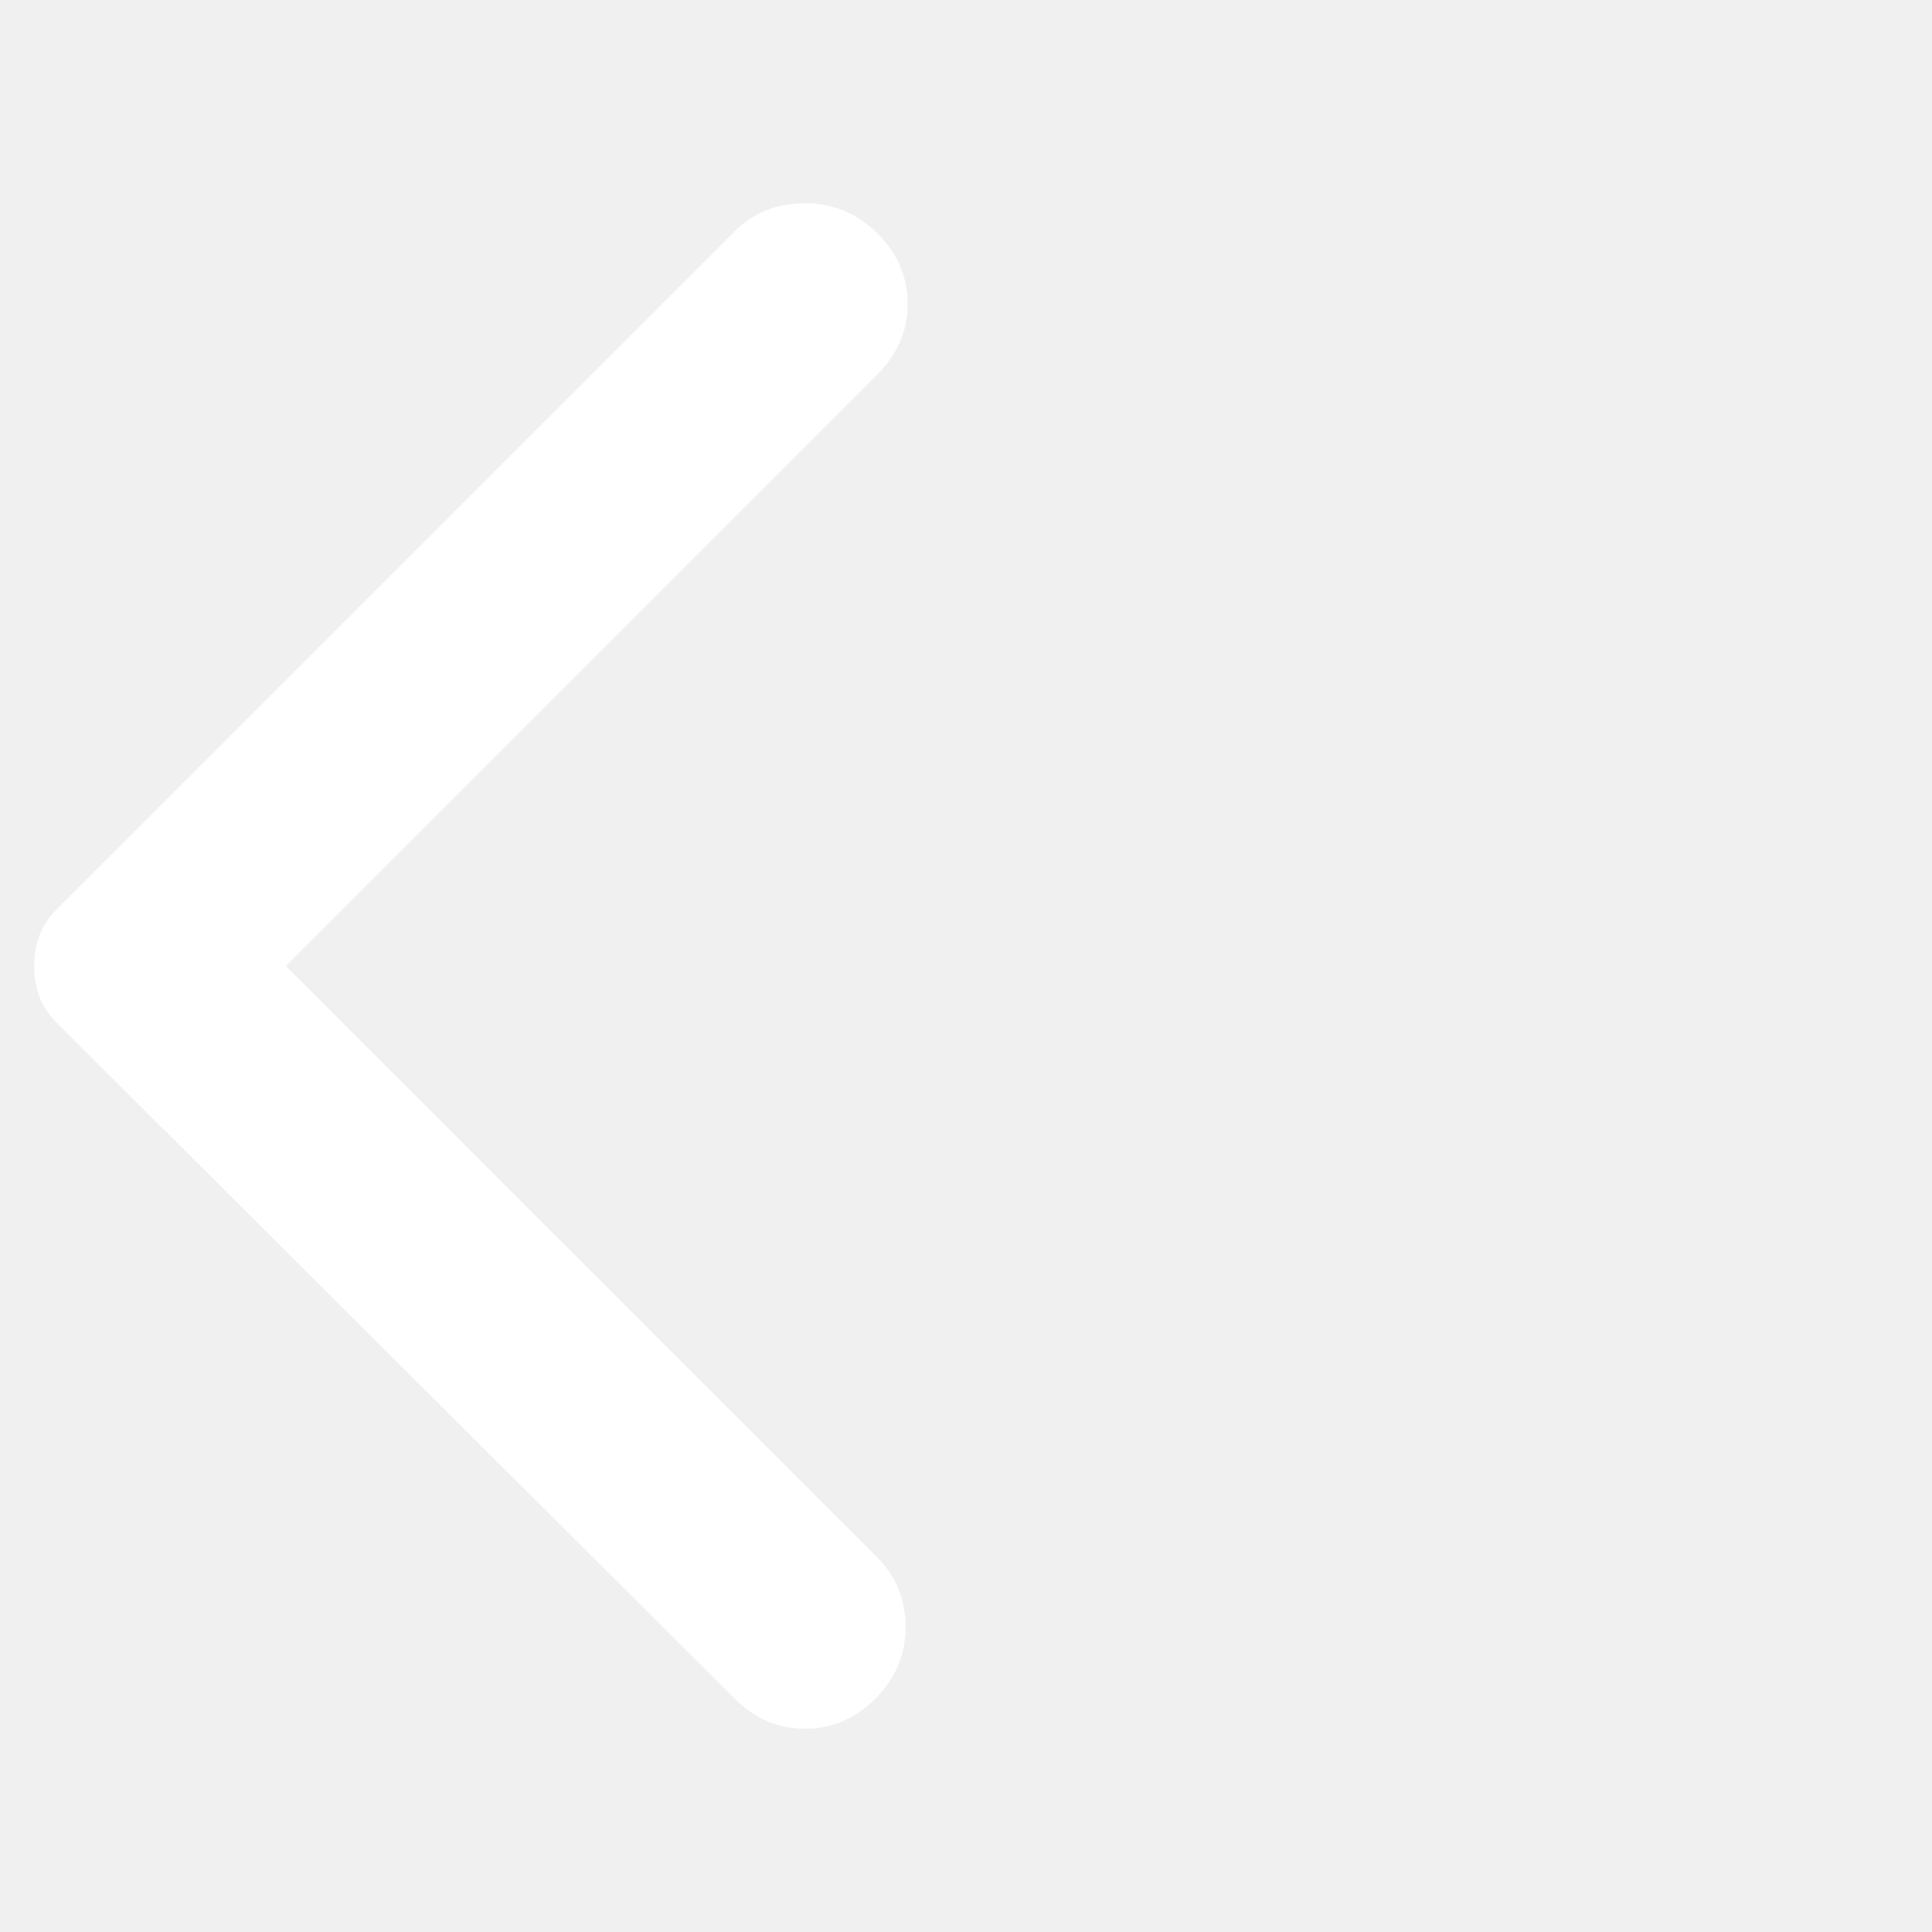
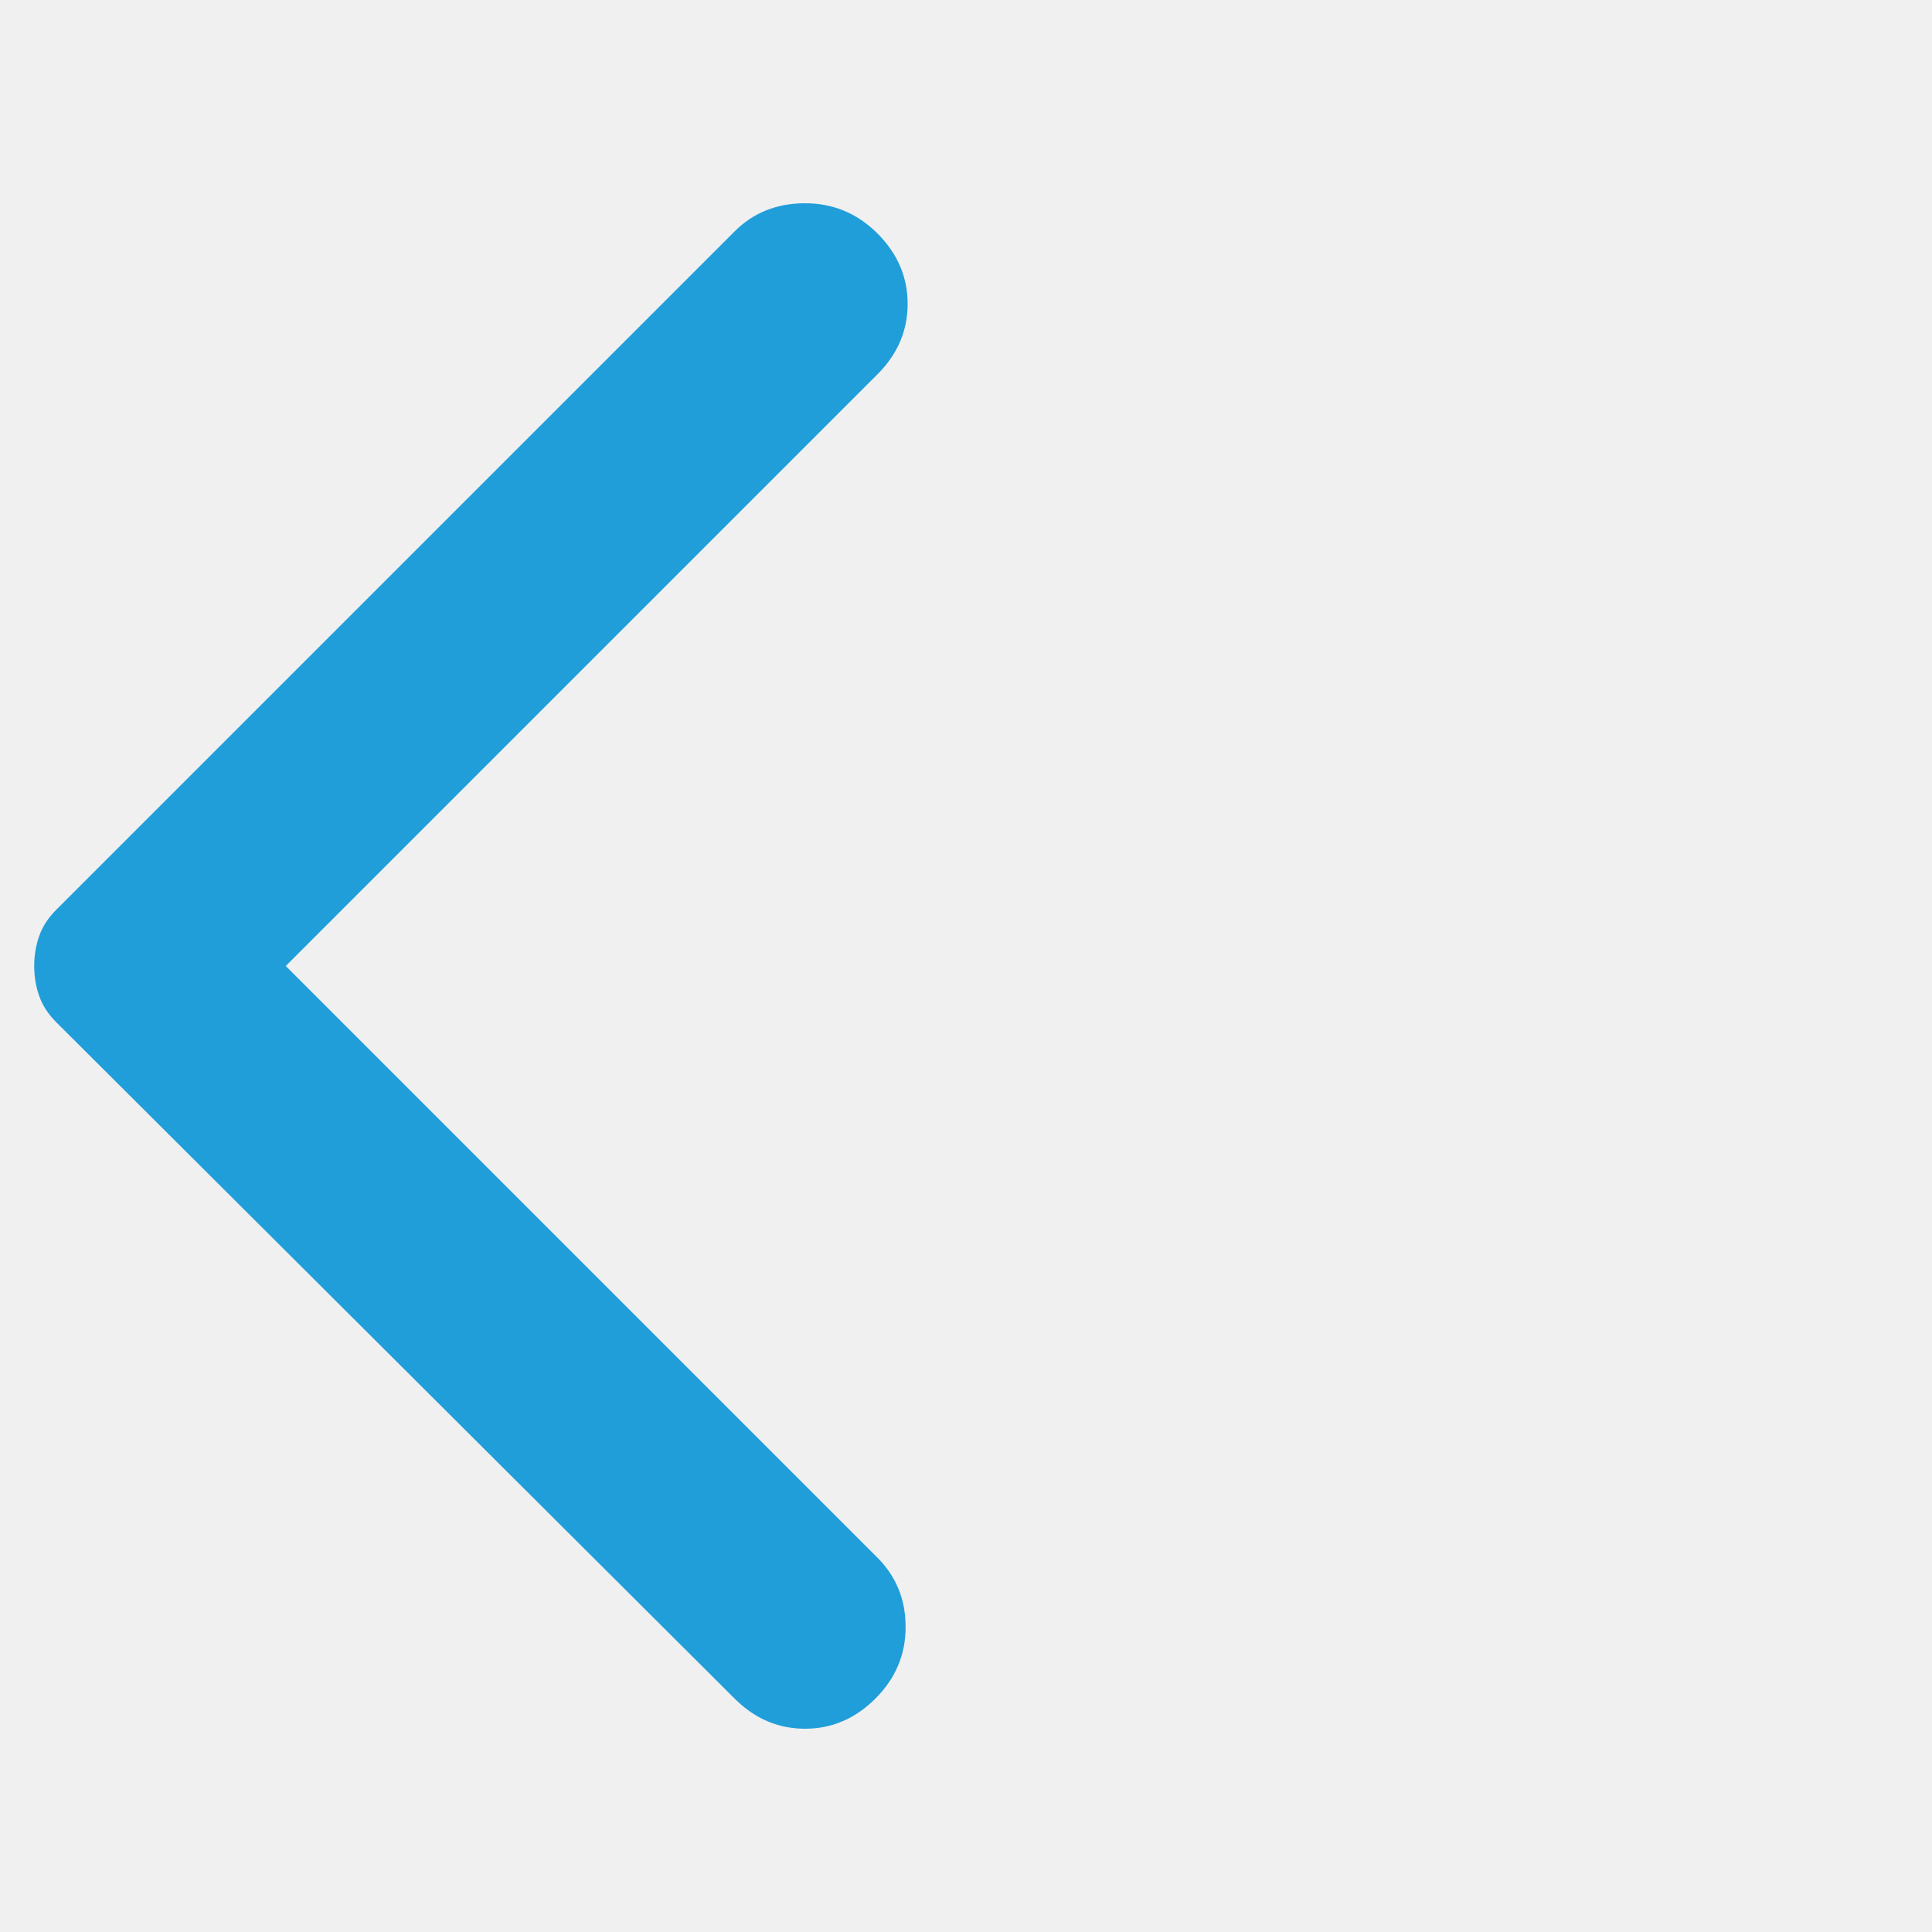
<svg xmlns="http://www.w3.org/2000/svg" width="24" height="24" viewBox="0 0 24 24" fill="none">
-   <path d="M9.125 21.1L0.7 12.7C0.6 12.6 0.529 12.492 0.488 12.375C0.446 12.258 0.425 12.133 0.425 12C0.425 11.867 0.446 11.742 0.488 11.625C0.529 11.508 0.6 11.4 0.7 11.3L9.125 2.875C9.358 2.642 9.65 2.525 10 2.525C10.35 2.525 10.65 2.65 10.9 2.9C11.15 3.15 11.275 3.442 11.275 3.775C11.275 4.108 11.15 4.4 10.9 4.65L3.55 12L10.9 19.35C11.133 19.583 11.25 19.871 11.25 20.212C11.25 20.554 11.125 20.85 10.875 21.1C10.625 21.35 10.333 21.475 10 21.475C9.667 21.475 9.375 21.35 9.125 21.1Z" fill="white" />
+   <path d="M9.125 21.1L0.7 12.7C0.6 12.6 0.529 12.492 0.488 12.375C0.446 12.258 0.425 12.133 0.425 12C0.425 11.867 0.446 11.742 0.488 11.625C0.529 11.508 0.6 11.4 0.7 11.3L9.125 2.875C9.358 2.642 9.65 2.525 10 2.525C10.35 2.525 10.65 2.65 10.9 2.9C11.15 3.15 11.275 3.442 11.275 3.775C11.275 4.108 11.15 4.4 10.9 4.65L3.55 12L10.9 19.35C11.133 19.583 11.25 19.871 11.25 20.212C11.25 20.554 11.125 20.85 10.875 21.1C10.625 21.35 10.333 21.475 10 21.475C9.667 21.475 9.375 21.35 9.125 21.1Z" fill="#209ED9" />
</svg>
